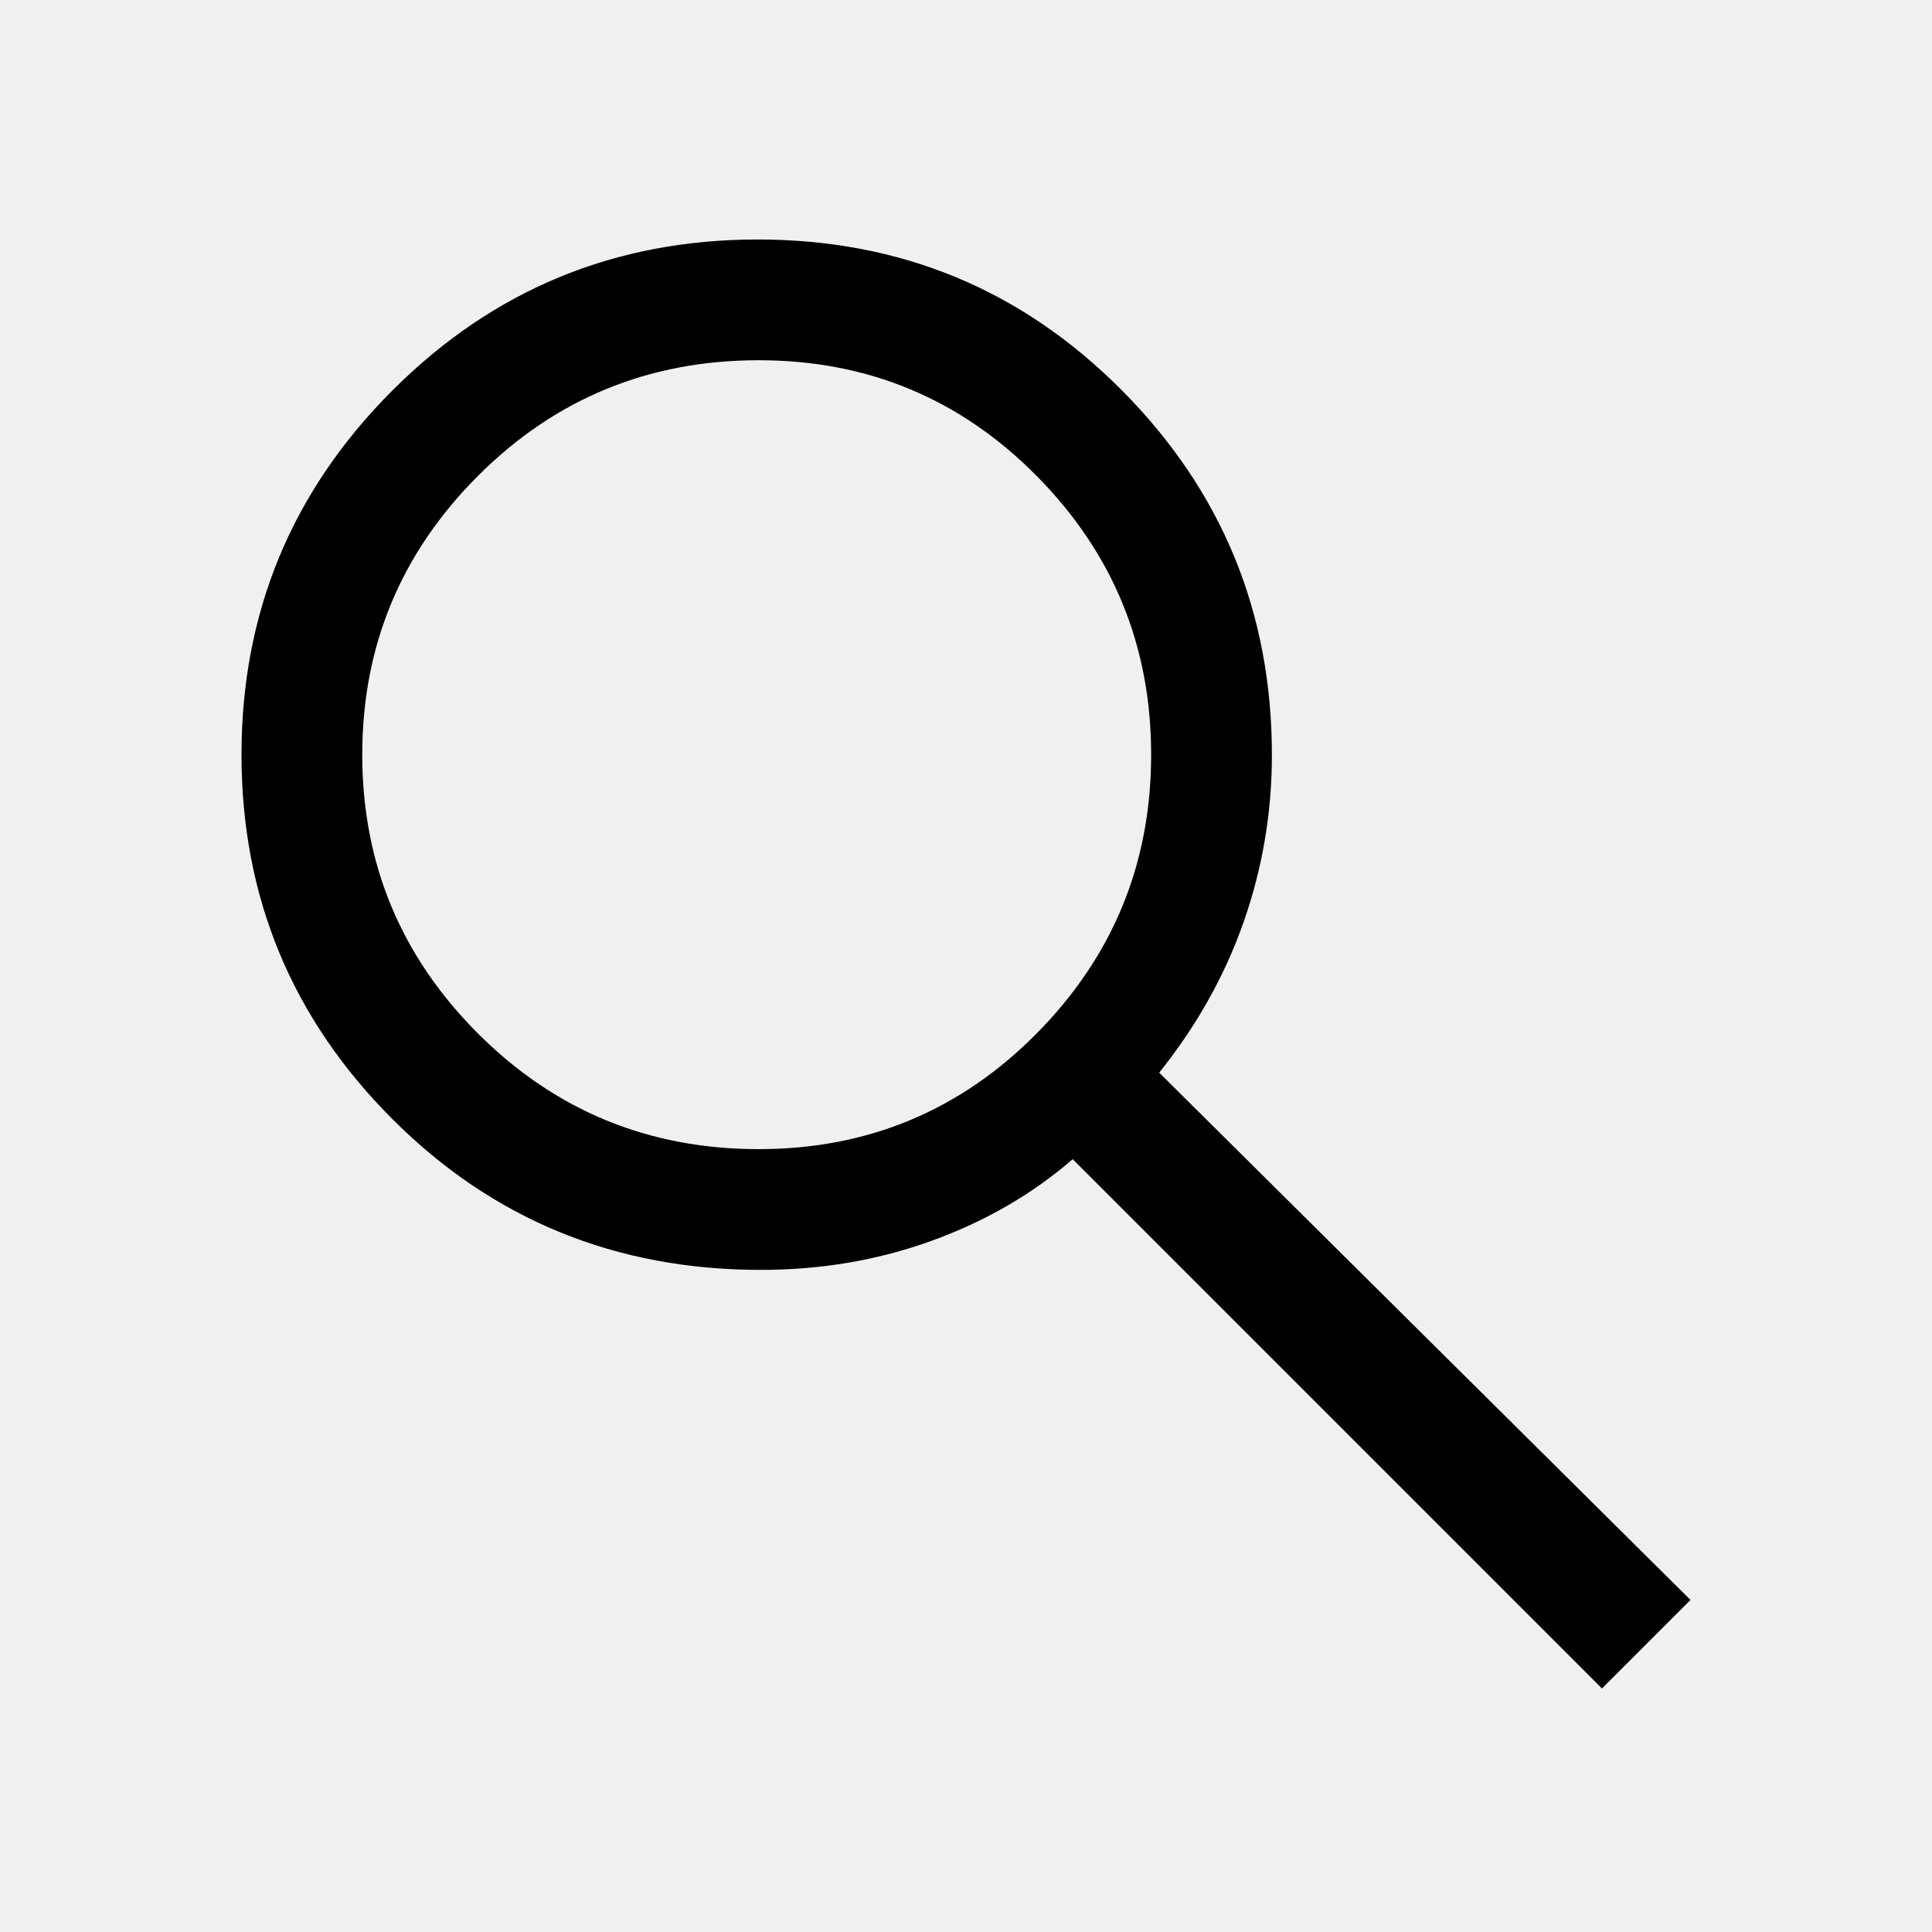
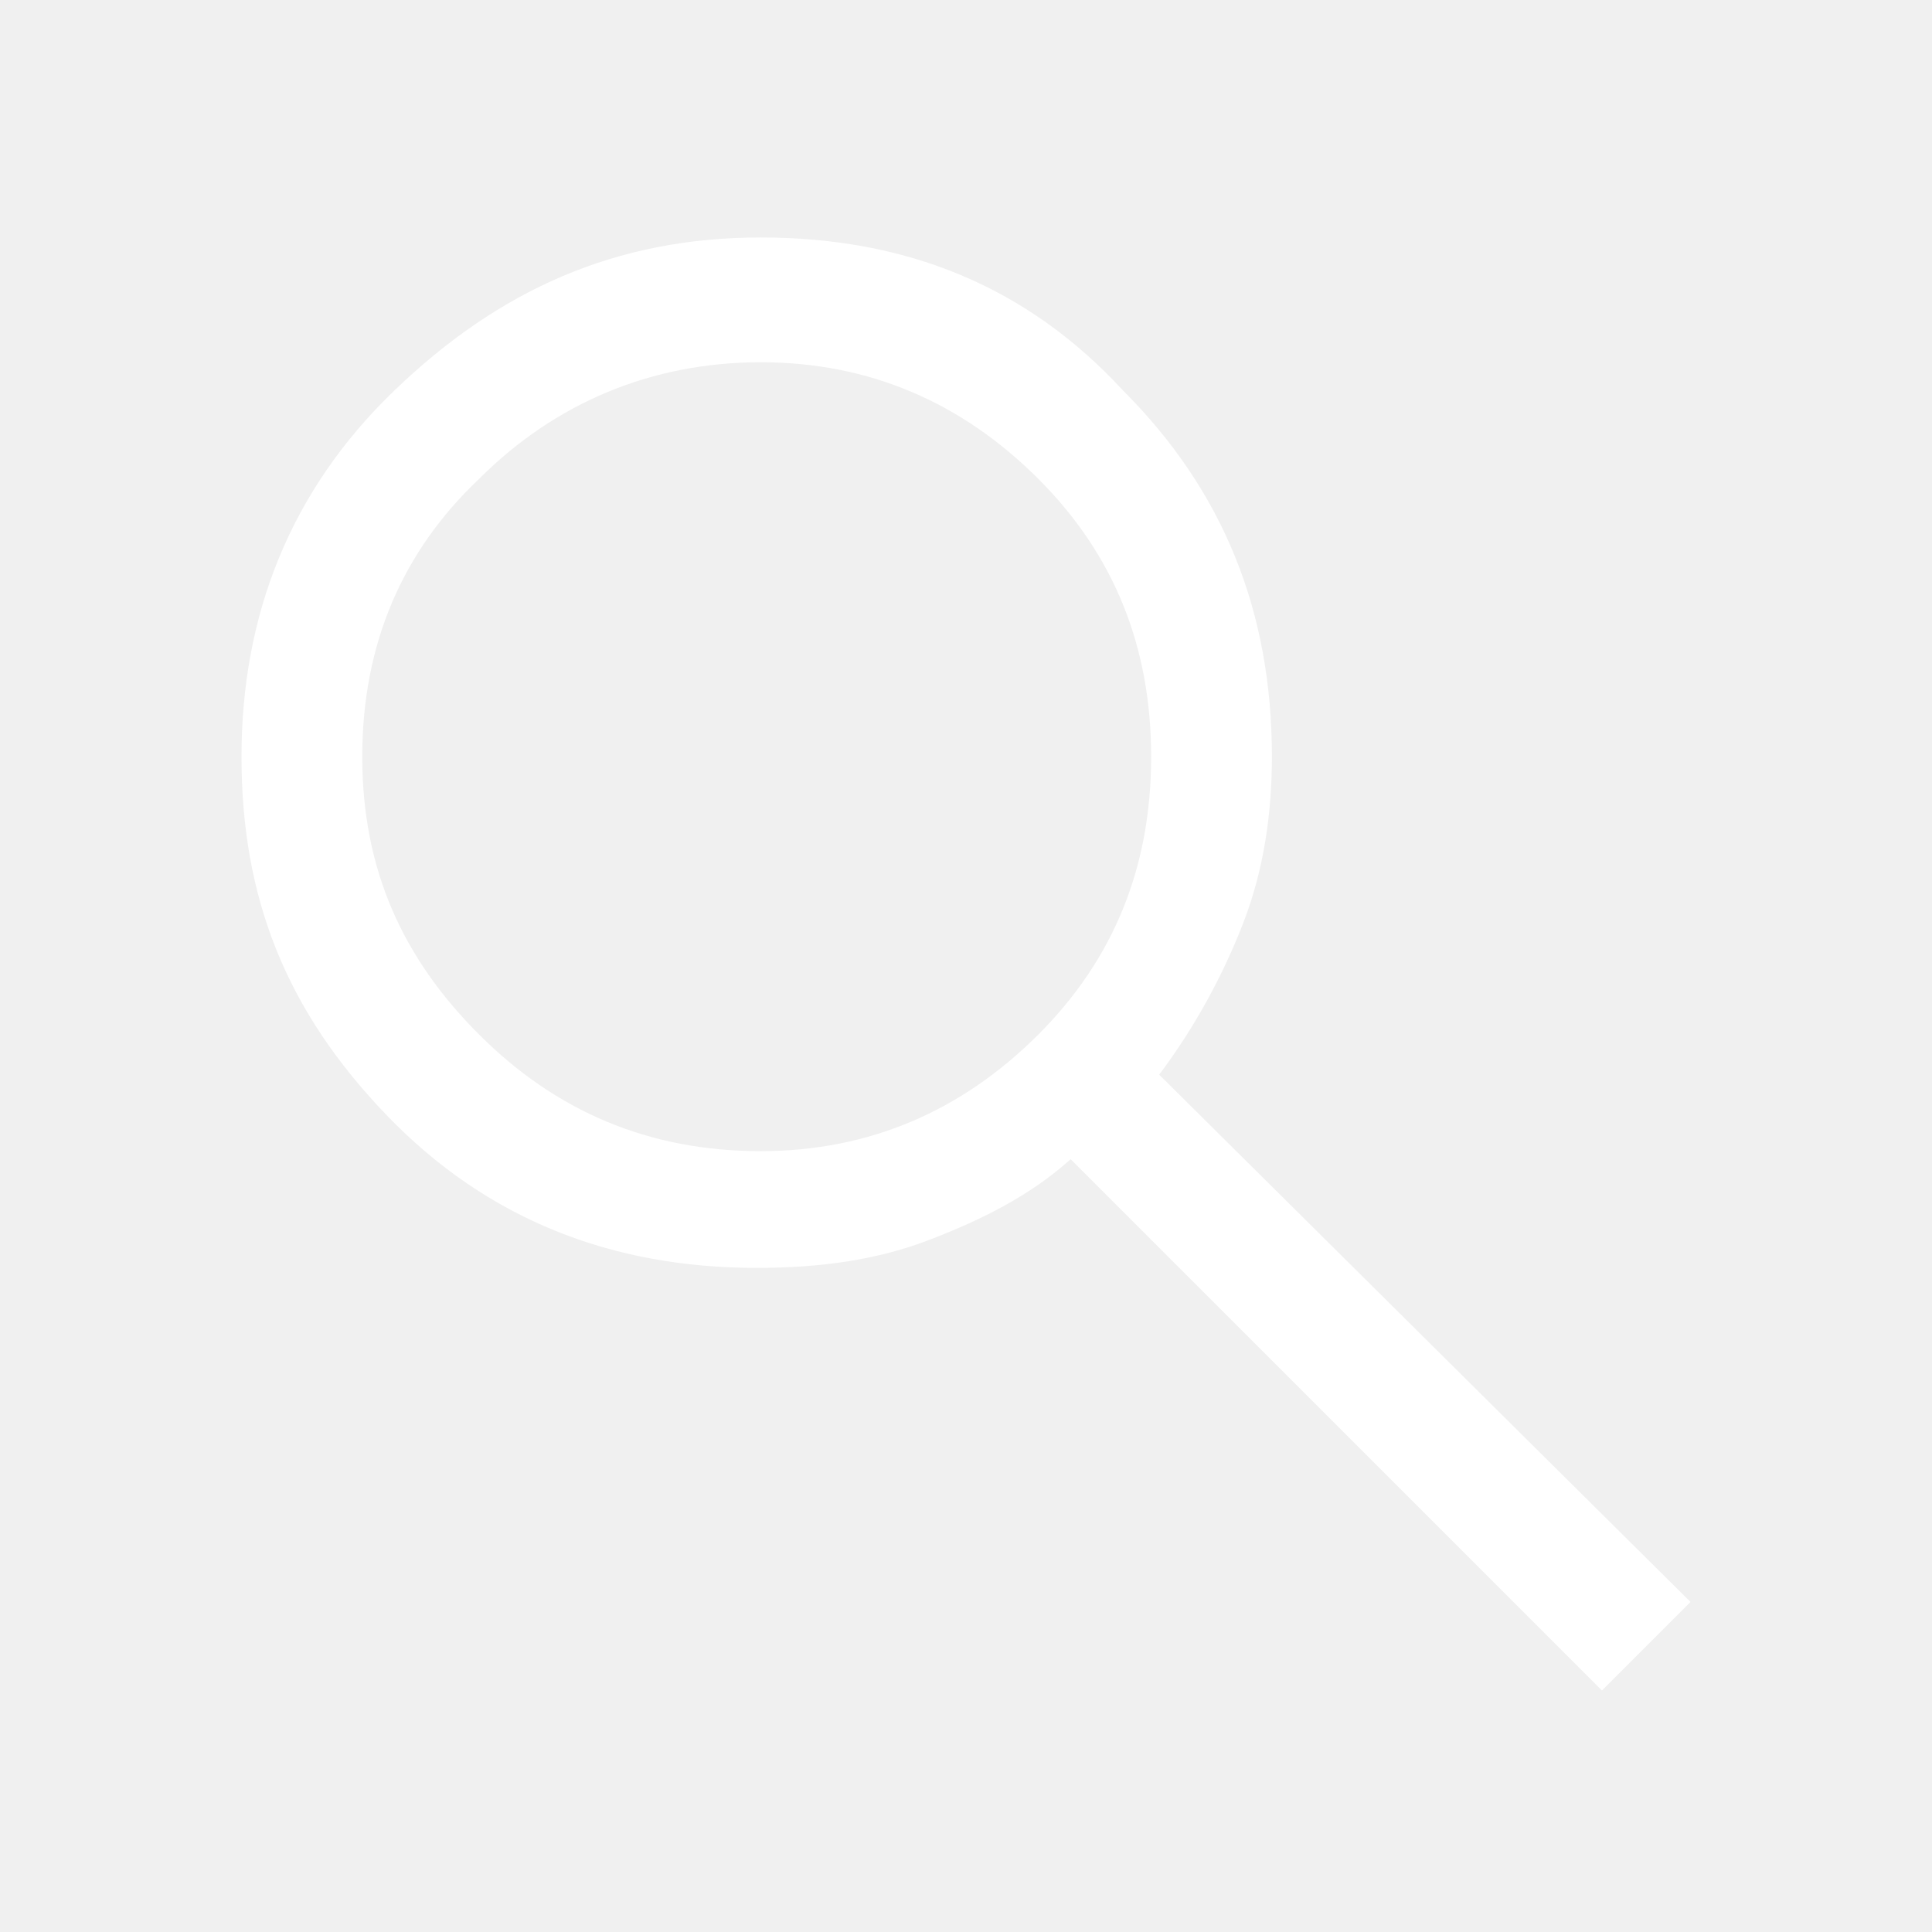
- <svg xmlns="http://www.w3.org/2000/svg" height="48" viewBox="0 96 960 960" width="48">
-   <path d="M796 935 533 672q-30 26-69.959 40.5T378 727q-108.162 0-183.081-75Q120 577 120 471t75-181q75-75 181.5-75t181 75Q632 365 632 471.15 632 514 618 554q-14 40-42 75l264 262-44 44ZM377 667q81.25 0 138.125-57.5T572 471q0-81-56.875-138.5T377 275q-82.083 0-139.542 57.5Q180 390 180 471t57.458 138.5Q294.917 667 377 667Z" />
+ <svg xmlns="http://www.w3.org/2000/svg" version="1.1" id="Layer_1" x="0px" y="0px" viewBox="0 0 48 48" style="enable-background:new 0 0 48 48;" xml:space="preserve">
+   <style type="text/css">
+ 	.st0{fill:#FFFFFF;}
+ </style>
+   <path class="st0" d="M39.8,42L26.6,28.8c-1,0.9-2.2,1.5-3.5,2c-1.3,0.5-2.7,0.7-4.3,0.7c-3.6,0-6.7-1.2-9.2-3.8S6,22.3,6,18.8  s1.2-6.6,3.8-9.1s5.5-3.8,9.1-3.8s6.6,1.2,9,3.8c2.5,2.5,3.7,5.5,3.7,9.1c0,1.4-0.2,2.8-0.7,4.1c-0.5,1.3-1.2,2.6-2.1,3.8L42,39.8  L39.8,42z M18.9,28.6c2.7,0,5-1,6.9-2.9c1.9-1.9,2.8-4.2,2.8-6.9s-0.9-5-2.8-6.9c-1.9-1.9-4.2-2.9-6.9-2.9c-2.7,0-5.1,1-7,2.9  C10,13.7,9,16,9,18.8s1,5,2.9,6.9C13.8,27.6,16.1,28.6,18.9,28.6z" />
</svg>
